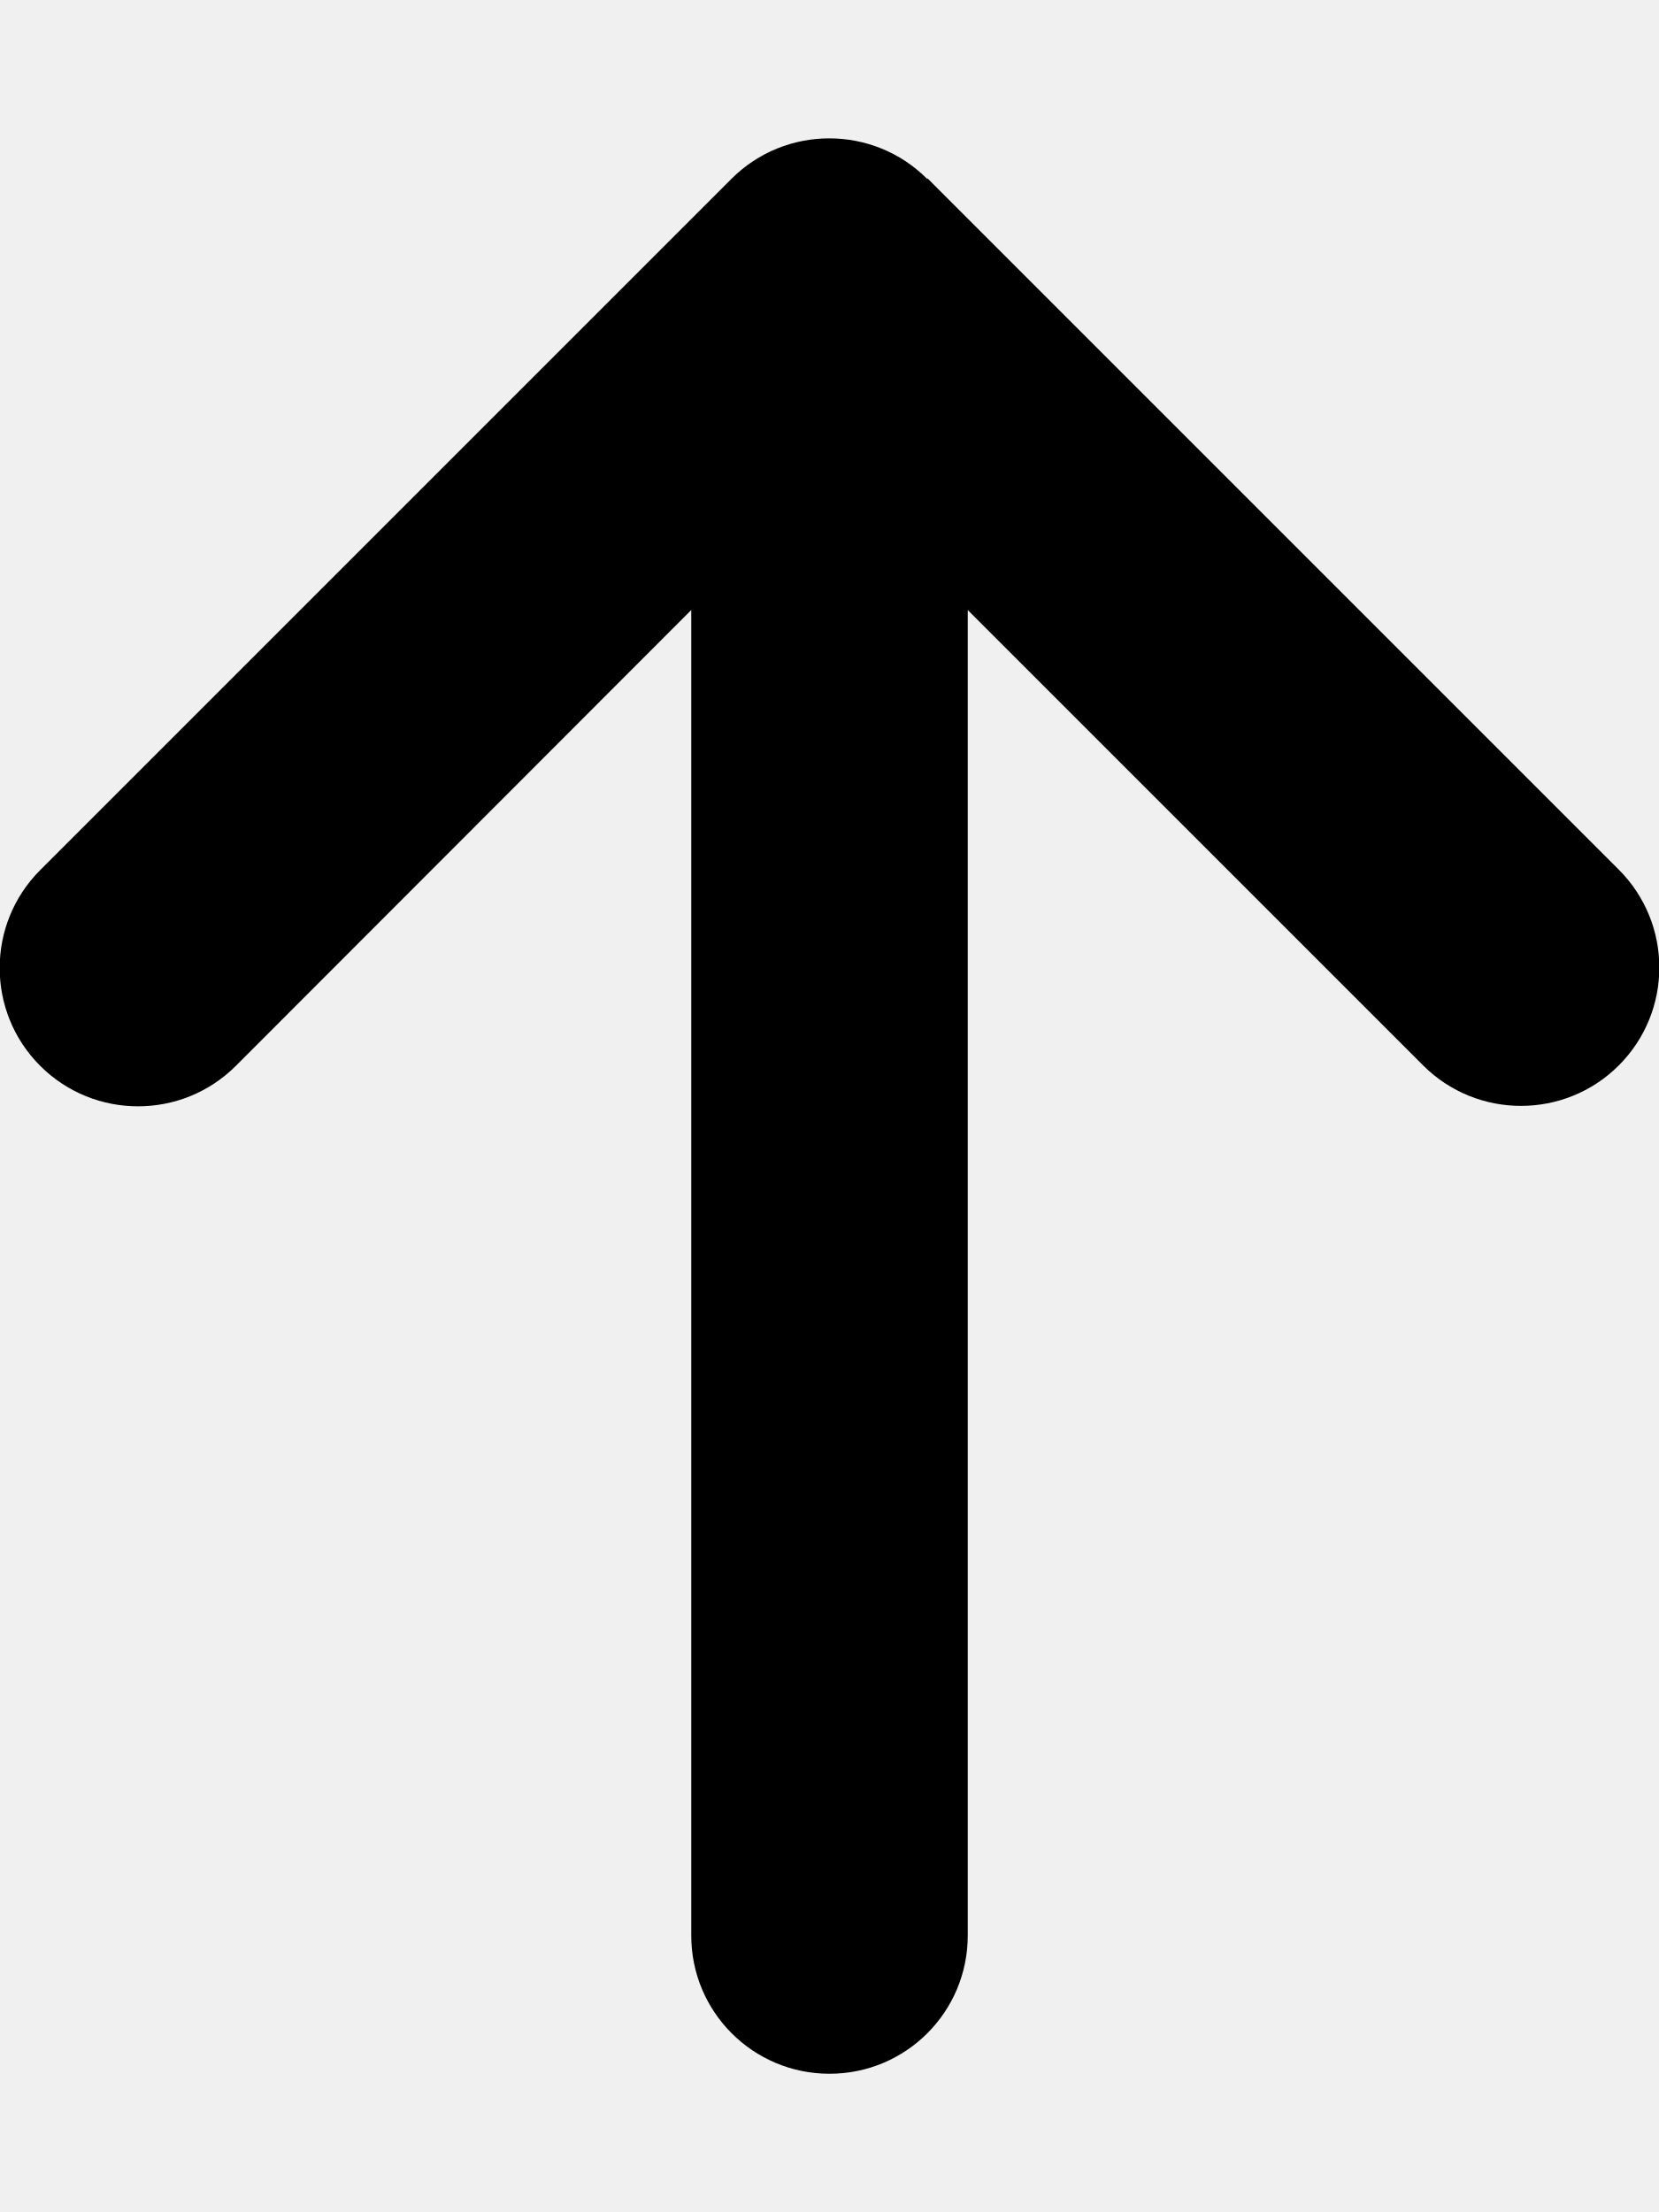
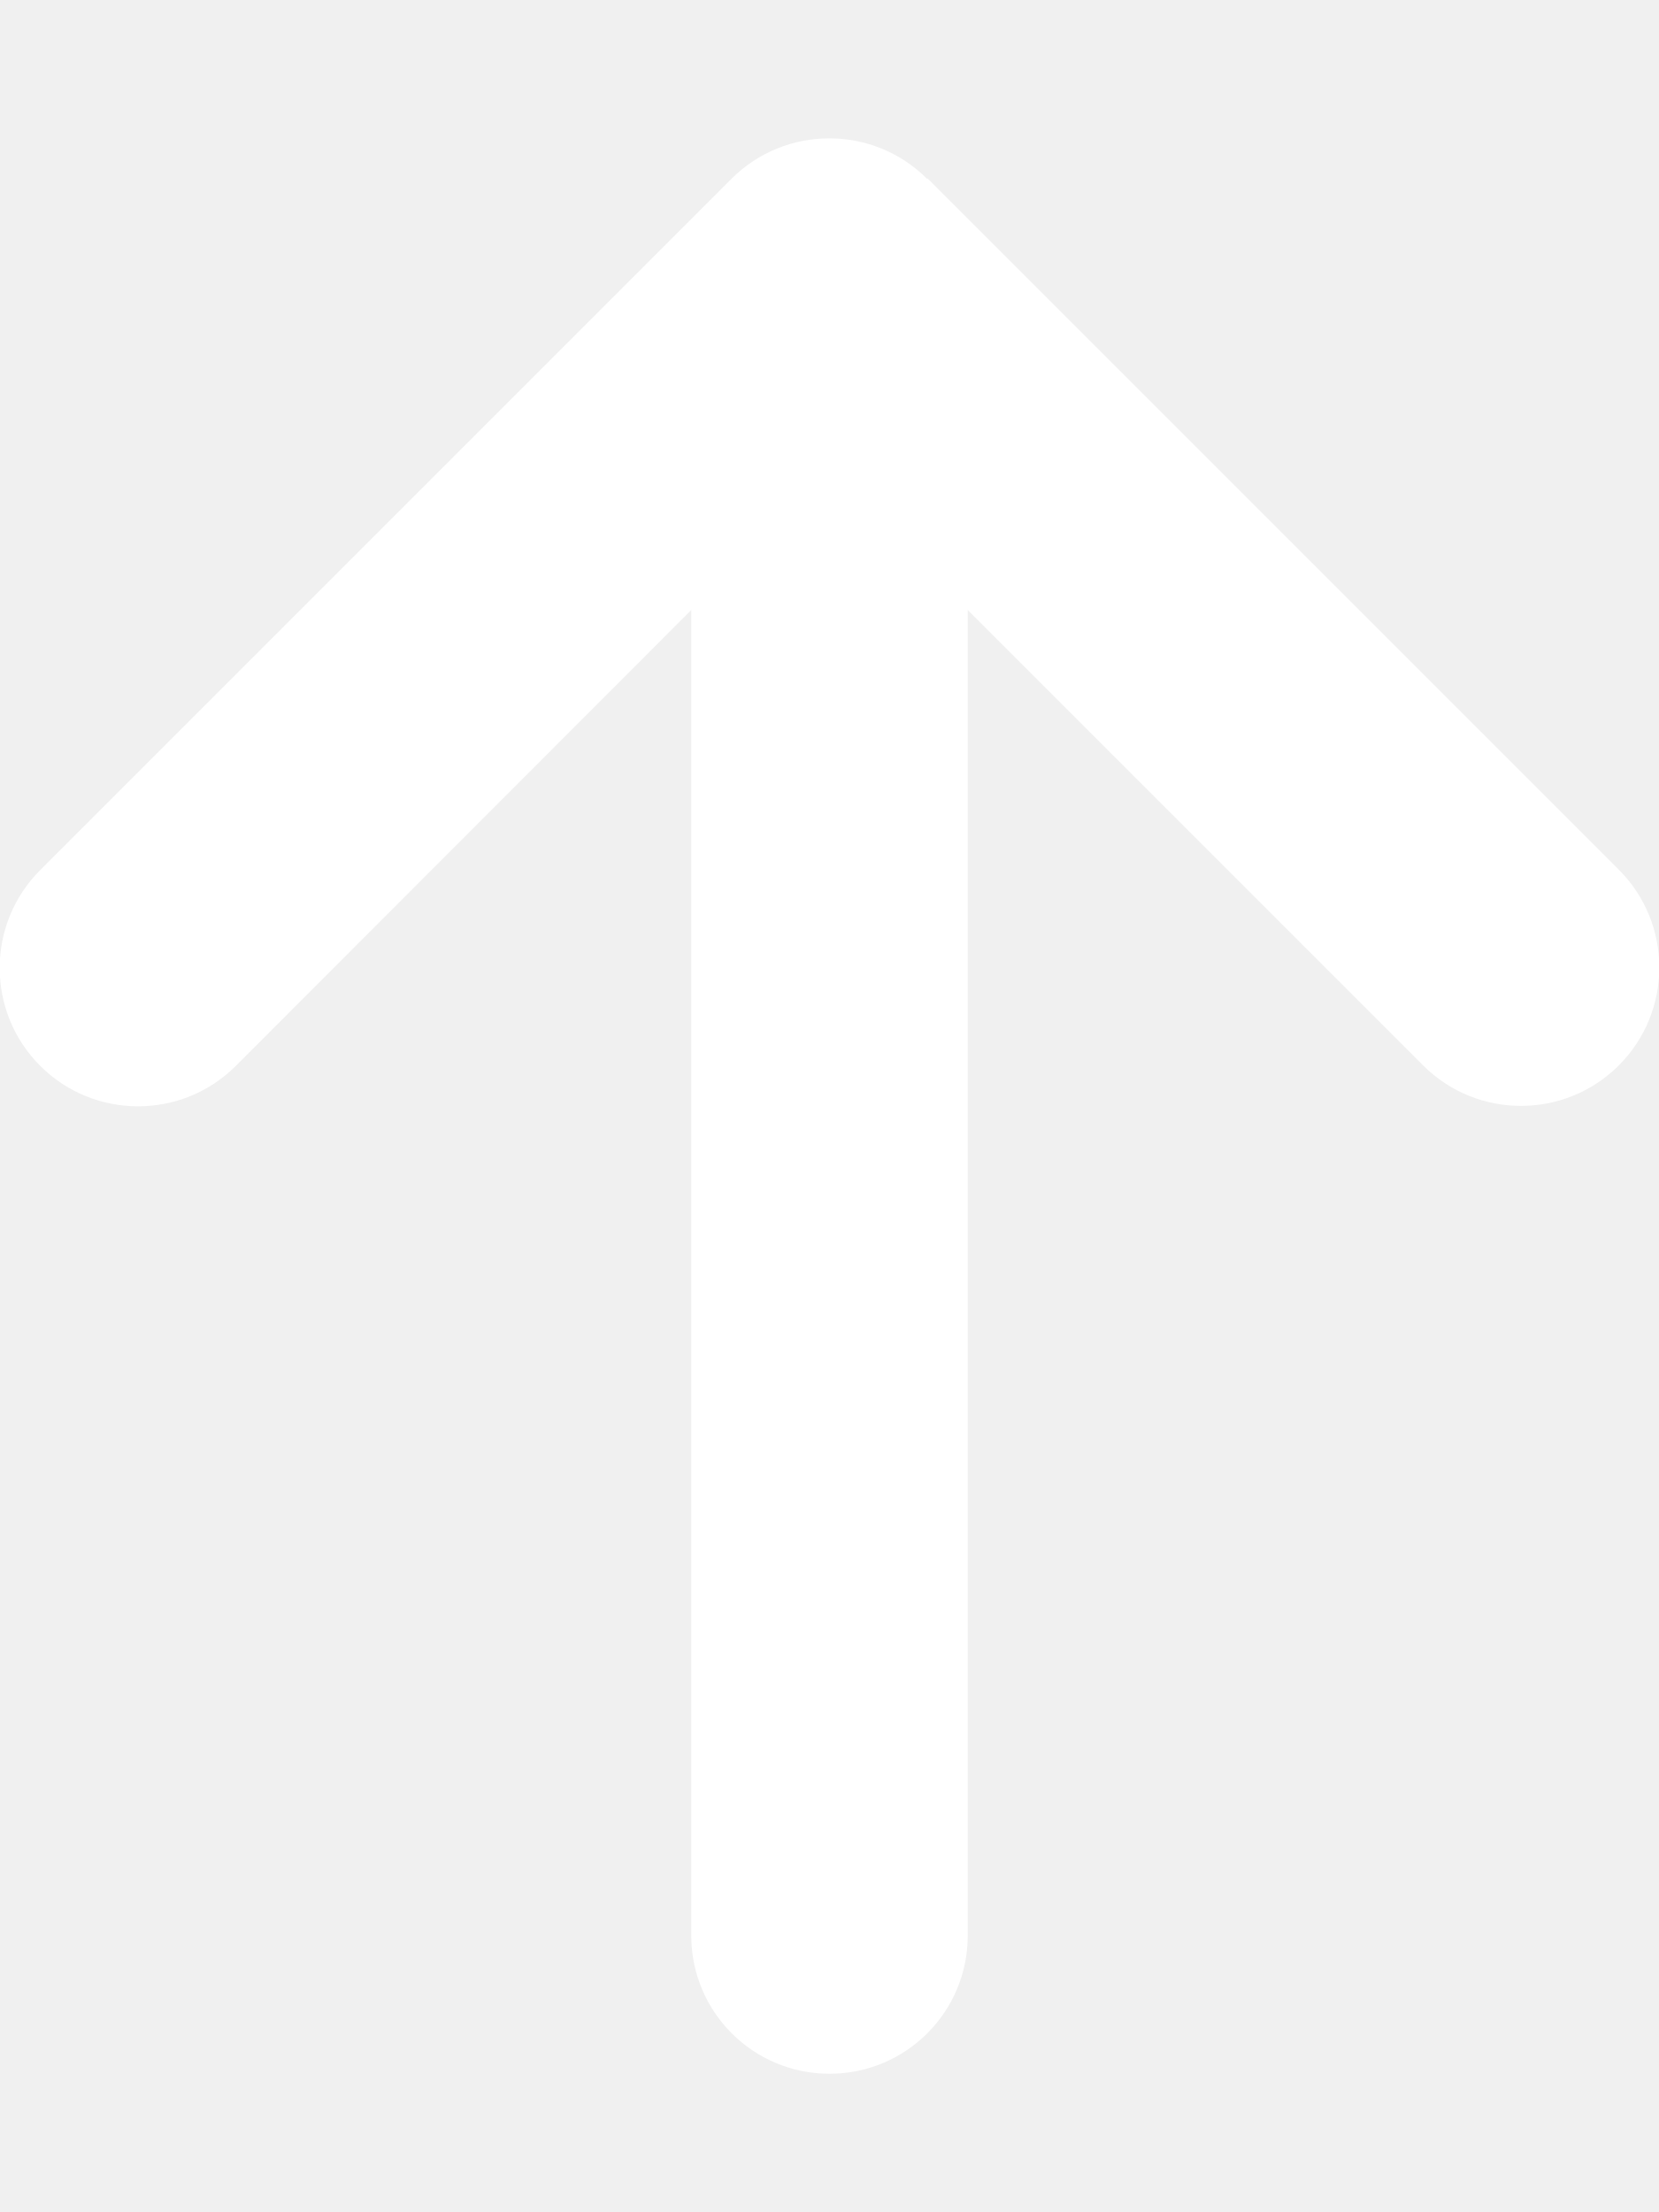
- <svg xmlns="http://www.w3.org/2000/svg" viewBox="0 0 384 512">
+ <svg xmlns="http://www.w3.org/2000/svg" viewBox="0 0 384 512" fill="white">
  <style>
    .white{
      fill: white;
    }
  </style>
  <path d="M214.6 41.4c-12.5-12.5-32.8-12.5-45.3 0l-160 160c-12.5 12.5-12.5 32.8 0 45.3s32.8 12.5 45.3 0L160 141.2V448c0 17.7 14.3 32 32 32s32-14.3 32-32V141.2L329.4 246.6c12.5 12.5 32.8 12.5 45.3 0s12.5-32.8 0-45.3l-160-160z" />
</svg>
